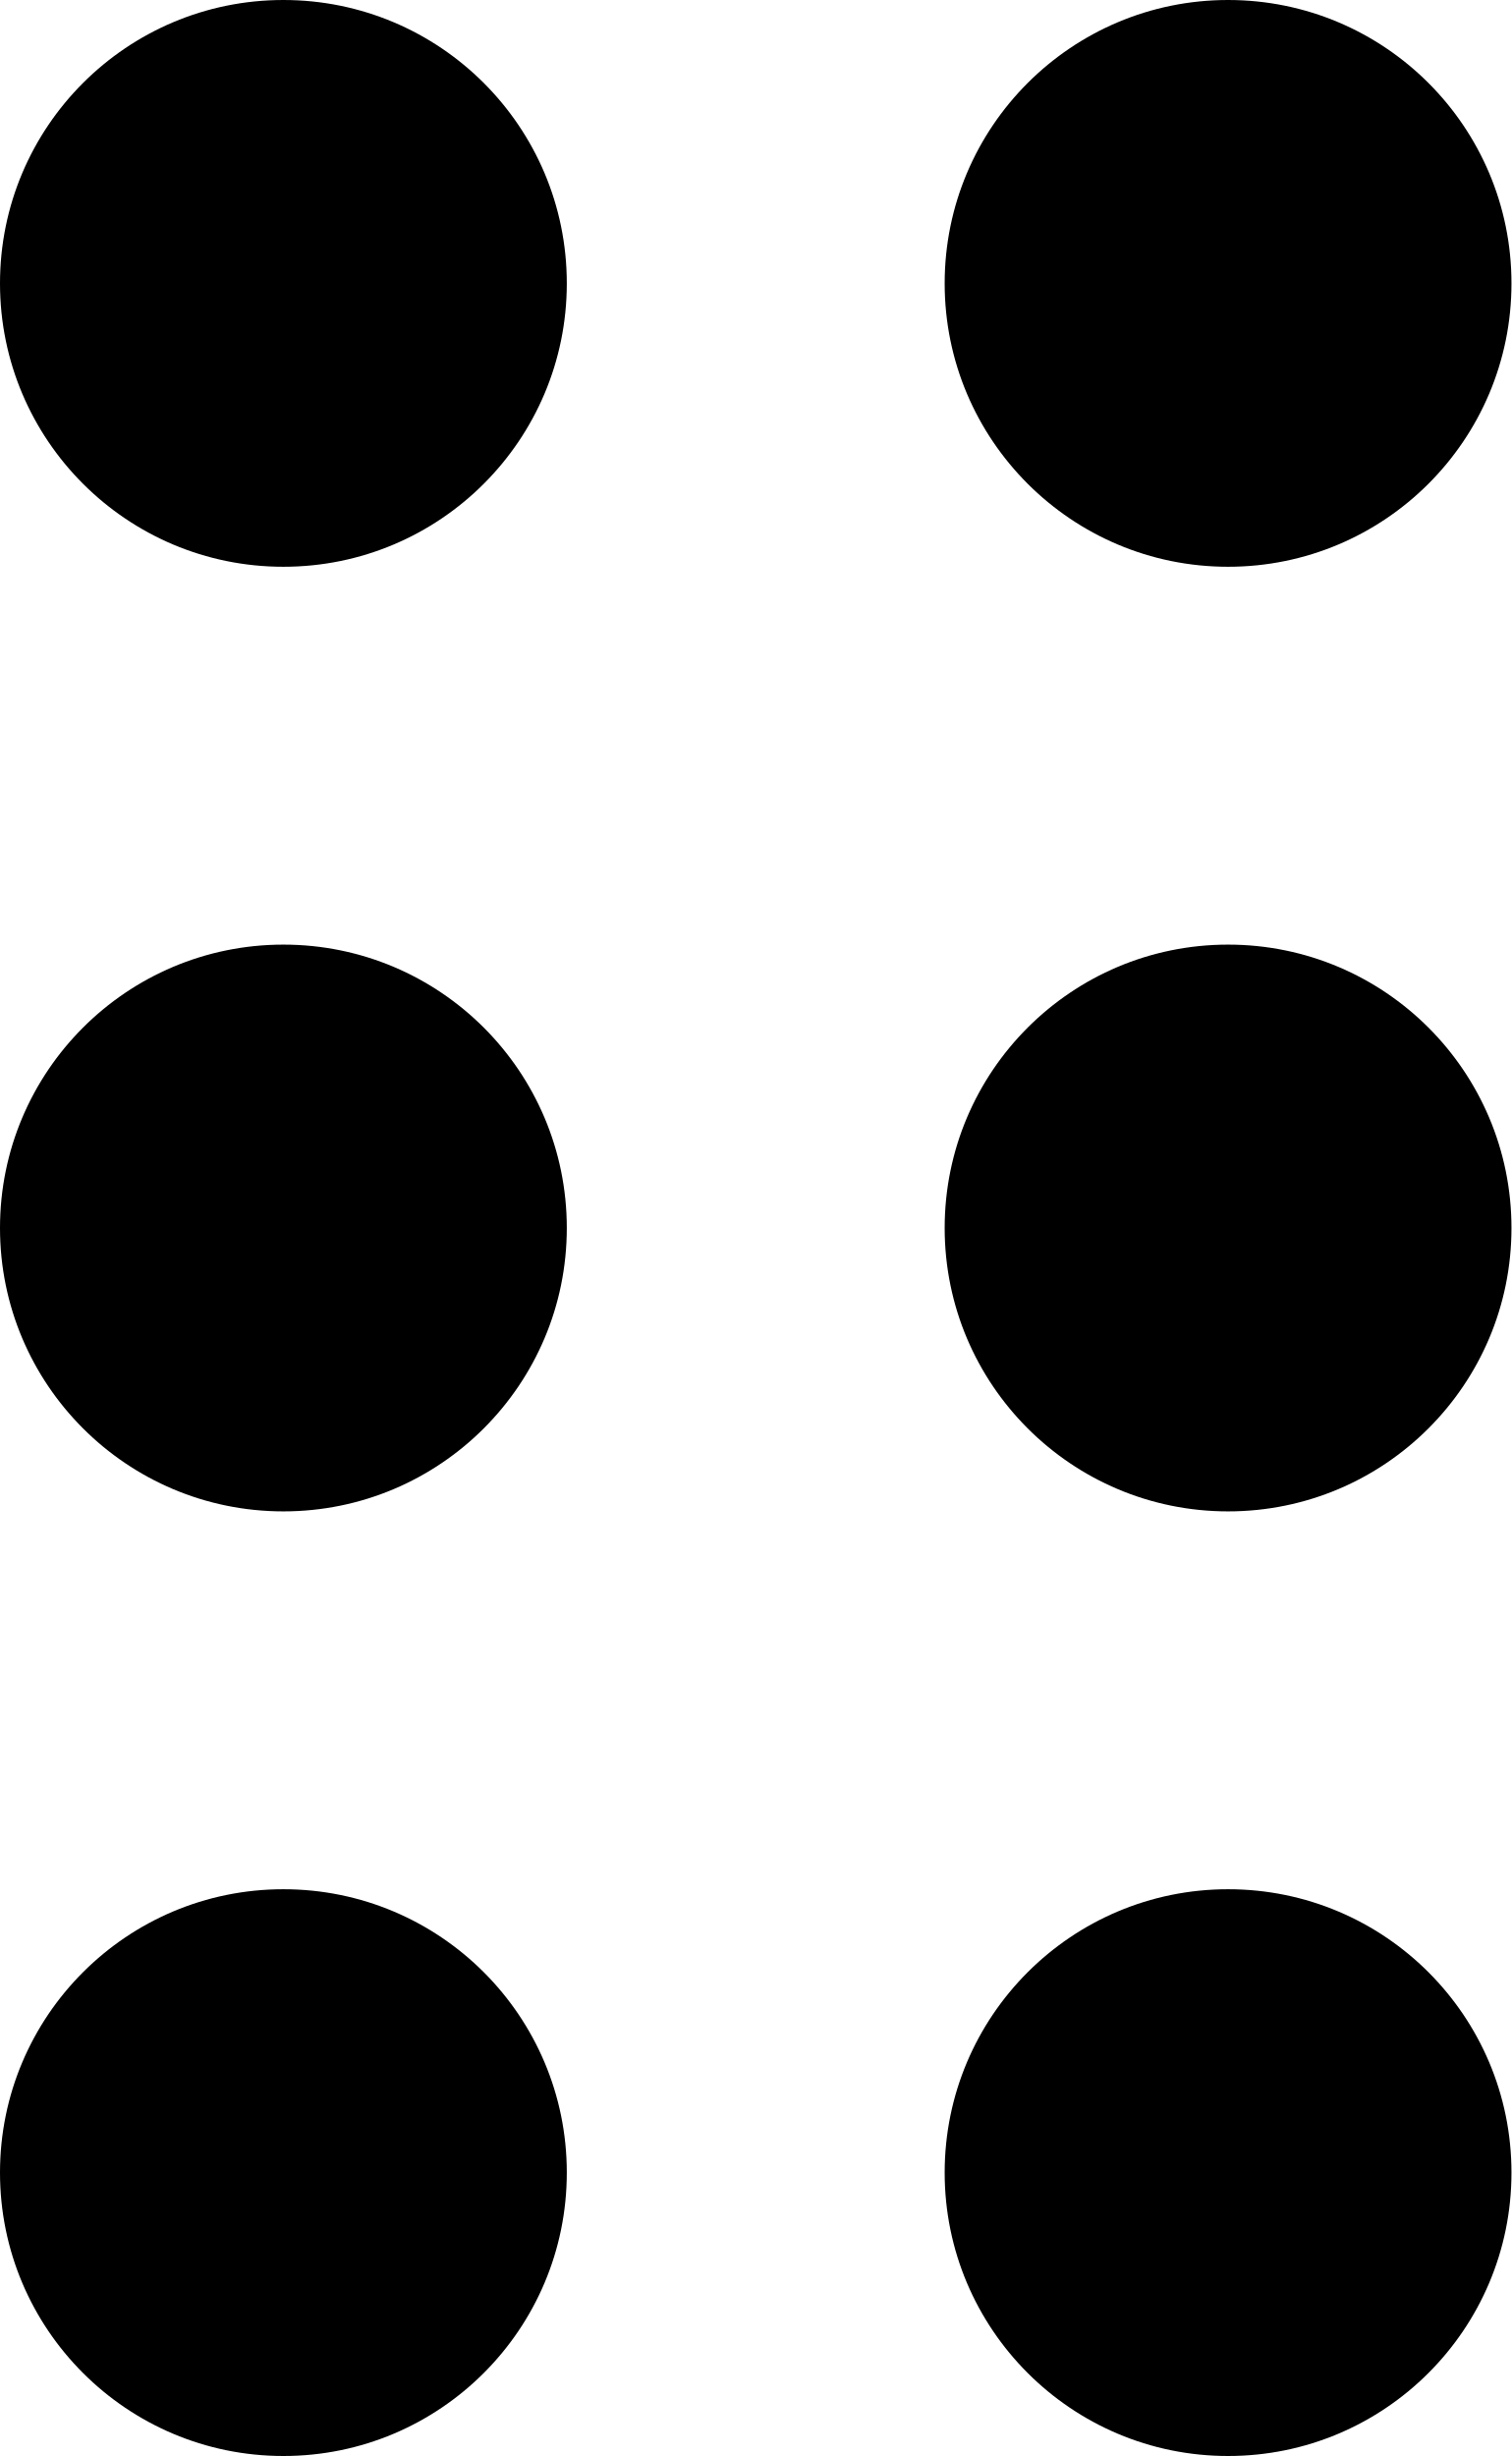
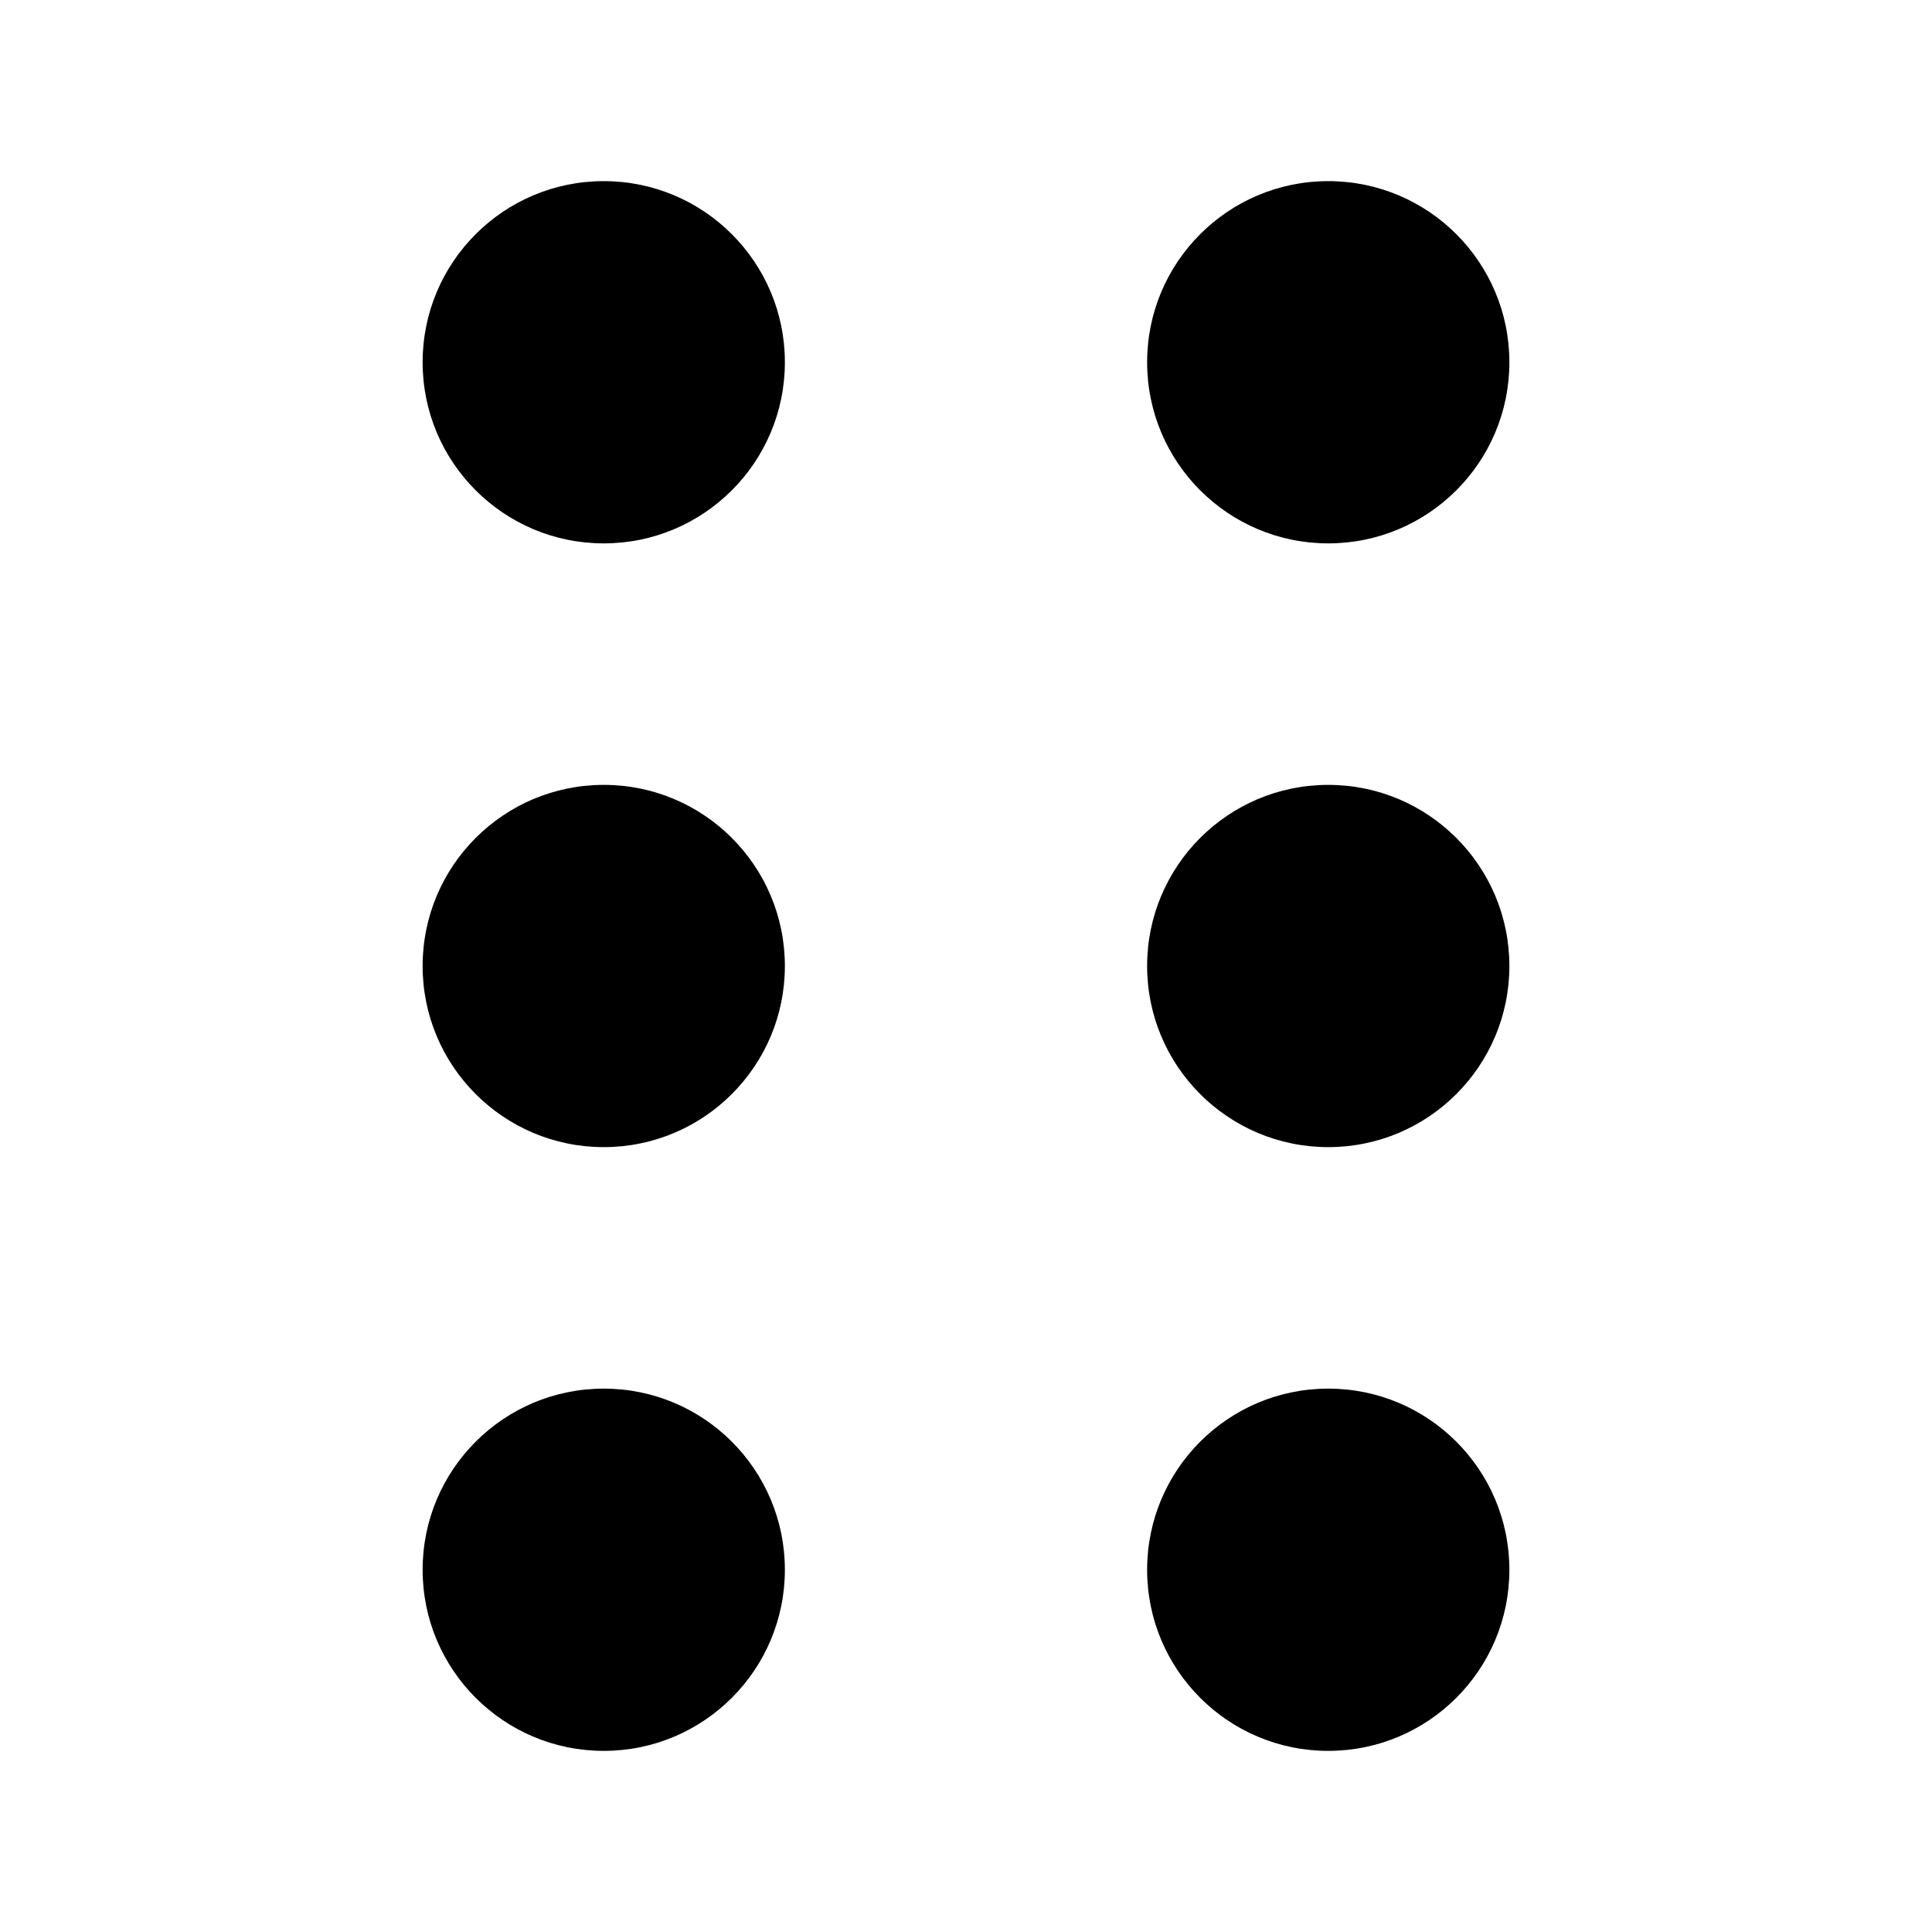
- <svg xmlns="http://www.w3.org/2000/svg" width="8" height="13" viewBox="0 0 8 13" fill="none">
-   <rect x="3" width="3" height="3" rx="1.5" transform="rotate(90 3 0)" fill="currentColor" />
-   <rect x="8" width="3" height="3" rx="1.5" transform="rotate(90 8 0)" fill="currentColor" />
-   <rect x="3" y="5" width="3" height="3" rx="1.5" transform="rotate(90 3 5)" fill="currentColor" />
-   <rect x="8" y="5" width="3" height="3" rx="1.5" transform="rotate(90 8 5)" fill="currentColor" />
-   <rect x="3" y="10" width="3" height="3" rx="1.5" transform="rotate(90 3 10)" fill="currentColor" />
-   <rect x="8" y="10" width="3" height="3" rx="1.5" transform="rotate(90 8 10)" fill="currentColor" />
+ <svg xmlns="http://www.w3.org/2000/svg" width="16" height="16" viewBox="0 0 16 16" fill="none">
+   <circle cx="5" cy="3" r="1.5" fill="currentColor" />
+   <circle cx="11" cy="3" r="1.5" fill="currentColor" />
+   <circle cx="5" cy="8" r="1.5" fill="currentColor" />
+   <circle cx="11" cy="8" r="1.5" fill="currentColor" />
+   <circle cx="5" cy="13" r="1.5" fill="currentColor" />
+   <circle cx="11" cy="13" r="1.5" fill="currentColor" />
</svg>
